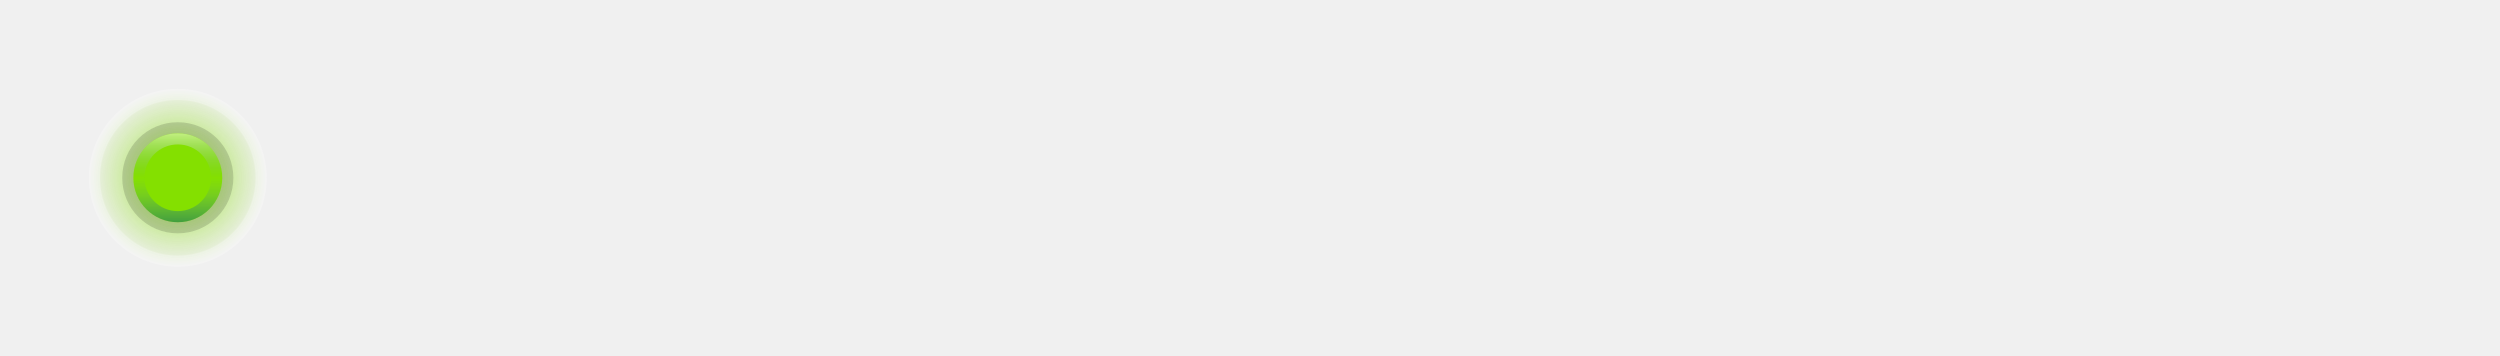
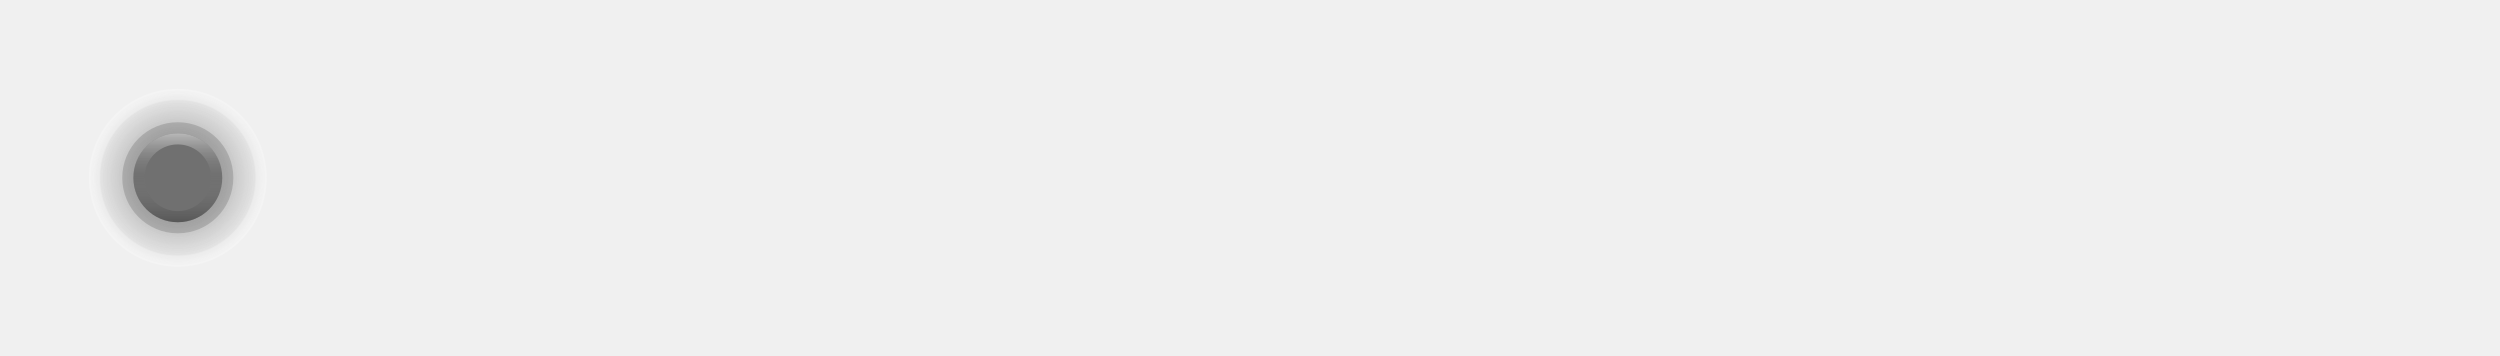
<svg xmlns="http://www.w3.org/2000/svg" xmlns:xlink="http://www.w3.org/1999/xlink" id="Foreground" enable-background="new 0 0 16 16" xml:space="preserve" height="32" viewBox="0 0 163.636 23.273" width="225" version="1.0" y="0px" x="0px">
  <defs id="defs2397">
    <linearGradient id="linearGradient3812">
-       <stop style="stop-color:#ffffff;stop-opacity:1;" offset="0" id="stop3814" />
-       <stop id="stop3822" offset="0.5" style="stop-color:#5a96ab;stop-opacity:0;" />
-       <stop style="stop-color:#005d7d;stop-opacity:1;" offset="1" id="stop3816" />
+       <stop id="stop3814" offset="0" style="stop-color:#ffffff;stop-opacity:1;" />
+       <stop style="stop-color:#5a96ab;stop-opacity:0;" offset="0.5" id="stop3822" />
+       <stop id="stop3816" offset="1" style="stop-color:#005d7d;stop-opacity:1;" />
    </linearGradient>
    <linearGradient id="linearGradient3995">
-       <stop style="stop-color:#84e000;stop-opacity:1;" offset="0" id="stop3997" />
-       <stop style="stop-color:#84e000;stop-opacity:0;" offset="1" id="stop3999" />
+       <stop id="stop3997" offset="0" style="stop-color:#84e000;stop-opacity:1;" />
+       <stop id="stop3999" offset="1" style="stop-color:#84e000;stop-opacity:0;" />
    </linearGradient>
    <linearGradient id="linearGradient3824">
-       <stop style="stop-color:#33b5e5;stop-opacity:1;" offset="0" id="stop3826" />
-       <stop style="stop-color:#33b5e5;stop-opacity:0.542;" offset="1" id="stop3828" />
+       <stop id="stop3826" offset="0" style="stop-color:#33b5e5;stop-opacity:1;" />
+       <stop id="stop3828" offset="1" style="stop-color:#33b5e5;stop-opacity:0.542;" />
    </linearGradient>
    <linearGradient id="linearGradient3815">
-       <stop id="stop3817" offset="0" style="stop-color:#e6e6e6;stop-opacity:1;" />
-       <stop id="stop3819" offset="1" style="stop-color:#ffffff;stop-opacity:1;" />
+       <stop style="stop-color:#e6e6e6;stop-opacity:1;" offset="0" id="stop3817" />
+       <stop style="stop-color:#ffffff;stop-opacity:1;" offset="1" id="stop3819" />
    </linearGradient>
    <linearGradient id="linearGradient3833">
-       <stop style="stop-color:#000000;stop-opacity:1;" offset="0" id="stop3836" />
-       <stop style="stop-color:#000000;stop-opacity:0;" offset="1" id="stop3838" />
+       <stop id="stop3836" offset="0" style="stop-color:#000000;stop-opacity:1;" />
+       <stop id="stop3838" offset="1" style="stop-color:#000000;stop-opacity:0;" />
    </linearGradient>
    <linearGradient id="linearGradient3808">
-       <stop style="stop-color:#d2d2d2;stop-opacity:1;" offset="0" id="stop3810" />
-       <stop style="stop-color:#f0f0f0;stop-opacity:1;" offset="1" id="stop3812" />
+       <stop id="stop3810" offset="0" style="stop-color:#d2d2d2;stop-opacity:1;" />
+       <stop id="stop3812" offset="1" style="stop-color:#f0f0f0;stop-opacity:1;" />
    </linearGradient>
    <linearGradient id="linearGradient3786">
-       <stop id="stop3788" offset="0" style="stop-color:#1e1e1e;stop-opacity:1;" />
-       <stop id="stop3790" offset="1" style="stop-color:#505050;stop-opacity:1;" />
+       <stop style="stop-color:#1e1e1e;stop-opacity:1;" offset="0" id="stop3788" />
+       <stop style="stop-color:#505050;stop-opacity:1;" offset="1" id="stop3790" />
    </linearGradient>
-     <filter id="filter16494-4" width="1.42" y="-0.209" x="-0.21" height="1.418" color-interpolation-filters="sRGB">
-       <feGaussianBlur id="feGaussianBlur16496-8" stdDeviation="1.328" />
+     <filter color-interpolation-filters="sRGB" height="1.418" x="-0.21" y="-0.209" width="1.42" id="filter16494-4">
+       <feGaussianBlur stdDeviation="1.328" id="feGaussianBlur16496-8" />
    </filter>
-     <radialGradient id="radialGradient16504-1" gradientUnits="userSpaceOnUse" cy="5.819" cx="7.658" gradientTransform="matrix(1.0474,0,0,1.0517,-0.36326,-0.42032)" r="8.693">
-       <stop id="stop16500-8" style="stop-color:#7b7b7b" offset="0" />
-       <stop id="stop16502-0" style="stop-color:#101010" offset="1" />
+     <radialGradient r="8.693" gradientTransform="matrix(1.0474,0,0,1.0517,-0.36326,-0.42032)" cx="7.658" cy="5.819" gradientUnits="userSpaceOnUse" id="radialGradient16504-1">
+       <stop offset="0" style="stop-color:#7b7b7b" id="stop16500-8" />
+       <stop offset="1" style="stop-color:#101010" id="stop16502-0" />
    </radialGradient>
-     <filter id="filter16524-9" width="1.426" y="-0.213" x="-0.213" height="1.426" color-interpolation-filters="sRGB">
-       <feGaussianBlur id="feGaussianBlur16526-0" stdDeviation="0.71" />
+     <filter color-interpolation-filters="sRGB" height="1.426" x="-0.213" y="-0.213" width="1.426" id="filter16524-9">
+       <feGaussianBlur stdDeviation="0.71" id="feGaussianBlur16526-0" />
    </filter>
-     <clipPath clipPathUnits="userSpaceOnUse" id="clipPath2849">
-       <rect ry="2" rx="2" y="1" x="1" height="20" width="20" id="rect2851" style="fill:#ffffff;fill-opacity:1;fill-rule:evenodd;stroke:none;display:inline" />
+     <clipPath id="clipPath2849" clipPathUnits="userSpaceOnUse">
+       <rect style="fill:#ffffff;fill-opacity:1;fill-rule:evenodd;stroke:none;display:inline" id="rect2851" width="20" height="20" x="1" y="1" rx="2" ry="2" />
    </clipPath>
-     <linearGradient gradientTransform="matrix(0.8727272,0,0,0.8727272,2.036363,2.036365)" xlink:href="#linearGradient3831" id="linearGradient3845" x1="11" y1="19.5" x2="21" y2="19.5" gradientUnits="userSpaceOnUse" spreadMethod="reflect" />
+     <linearGradient spreadMethod="reflect" gradientUnits="userSpaceOnUse" y2="19.5" x2="21" y1="19.5" x1="11" id="linearGradient3845" xlink:href="#linearGradient3831" gradientTransform="matrix(0.8727272,0,0,0.8727272,2.036363,2.036365)" />
    <linearGradient id="linearGradient3831">
-       <stop style="stop-color:#ffffff;stop-opacity:1;" offset="0" id="stop3833" />
-       <stop id="stop3821" offset="0.75" style="stop-color:#ffffff;stop-opacity:0.498;" />
-       <stop style="stop-color:#ffffff;stop-opacity:0;" offset="1" id="stop3835" />
+       <stop id="stop3833" offset="0" style="stop-color:#ffffff;stop-opacity:1;" />
+       <stop style="stop-color:#ffffff;stop-opacity:0.498;" offset="0.75" id="stop3821" />
+       <stop id="stop3835" offset="1" style="stop-color:#ffffff;stop-opacity:0;" />
    </linearGradient>
-     <linearGradient gradientTransform="matrix(0.8727272,0,0,0.8727272,2.036363,2.036365)" y2="16" x2="10" y1="1" x1="10" gradientUnits="userSpaceOnUse" id="linearGradient3101" xlink:href="#linearGradient3823" />
+     <linearGradient xlink:href="#linearGradient3823" id="linearGradient3101" gradientUnits="userSpaceOnUse" x1="10" y1="1" x2="10" y2="16" gradientTransform="matrix(0.8727272,0,0,0.8727272,2.036363,2.036365)" />
    <linearGradient id="linearGradient3823">
-       <stop id="stop3825" offset="0" style="stop-color:#ffffff;stop-opacity:1;" />
-       <stop id="stop3829" offset="1" style="stop-color:#ffffff;stop-opacity:0;" />
+       <stop style="stop-color:#ffffff;stop-opacity:1;" offset="0" id="stop3825" />
+       <stop style="stop-color:#ffffff;stop-opacity:0;" offset="1" id="stop3829" />
    </linearGradient>
-     <linearGradient xlink:href="#linearGradient3786" id="linearGradient3181" x1="-3.061" y1="27.258" x2="-3.061" y2="7.254" gradientUnits="userSpaceOnUse" gradientTransform="matrix(0.8727272,0,0,0.8727272,11.74054,-3.425334)" />
+     <linearGradient gradientTransform="matrix(0.8727272,0,0,0.8727272,11.74054,-3.425334)" gradientUnits="userSpaceOnUse" y2="7.254" x2="-3.061" y1="27.258" x1="-3.061" id="linearGradient3181" xlink:href="#linearGradient3786" />
    <linearGradient id="linearGradient3257">
-       <stop style="stop-color:#a50000;stop-opacity:1;" offset="0" id="stop3259" />
-       <stop style="stop-color:#e73800;stop-opacity:1;" offset="1" id="stop3261" />
+       <stop id="stop3259" offset="0" style="stop-color:#a50000;stop-opacity:1;" />
+       <stop id="stop3261" offset="1" style="stop-color:#e73800;stop-opacity:1;" />
    </linearGradient>
-     <linearGradient xlink:href="#linearGradient3786" id="linearGradient3796" gradientUnits="userSpaceOnUse" gradientTransform="matrix(0.8727272,0,0,0.8727272,11.74054,-3.425334)" x1="-3.061" y1="27.258" x2="-3.061" y2="7.254" />
-     <linearGradient xlink:href="#linearGradient3786" id="linearGradient3800" gradientUnits="userSpaceOnUse" gradientTransform="matrix(0.8727272,0,0,0.8727272,11.74054,-3.425334)" x1="-3.061" y1="27.258" x2="-3.061" y2="7.254" />
-     <linearGradient xlink:href="#linearGradient3786" id="linearGradient3805" gradientUnits="userSpaceOnUse" gradientTransform="matrix(1.2,0,0,1.2,16.14325,-4.709834)" x1="-3.061" y1="27.258" x2="-3.061" y2="7.254" />
-     <linearGradient xlink:href="#linearGradient3808" id="linearGradient3814" gradientUnits="userSpaceOnUse" gradientTransform="matrix(1.2,0,0,1.2,16.14325,-4.709834)" x1="-3.061" y1="27.258" x2="-3.061" y2="7.254" />
-     <linearGradient xlink:href="#linearGradient3786" id="linearGradient3818" gradientUnits="userSpaceOnUse" gradientTransform="matrix(0.8727272,0,0,0.8727272,11.74054,-3.425334)" x1="-3.061" y1="27.258" x2="-3.061" y2="7.254" />
-     <linearGradient xlink:href="#linearGradient3786" id="linearGradient3822" gradientUnits="userSpaceOnUse" gradientTransform="matrix(1.2,0,0,1.2,16.14325,-4.709834)" x1="-3.061" y1="27.258" x2="-3.061" y2="7.254" />
-     <linearGradient xlink:href="#linearGradient3786" id="linearGradient3826" gradientUnits="userSpaceOnUse" gradientTransform="matrix(0.8727272,0,0,0.8727272,11.74054,-3.425334)" x1="-3.061" y1="27.258" x2="-3.061" y2="7.254" />
-     <linearGradient xlink:href="#linearGradient3786" id="linearGradient3830" gradientUnits="userSpaceOnUse" gradientTransform="matrix(0.8727272,0,0,0.8727272,11.74054,-3.425334)" x1="-3.061" y1="27.258" x2="-3.061" y2="7.254" />
-     <linearGradient xlink:href="#linearGradient3833" id="linearGradient3840" x1="15" y1="6" x2="15" y2="35" gradientUnits="userSpaceOnUse" />
-     <radialGradient xlink:href="#linearGradient3995" id="radialGradient4001" cx="16" cy="16" fx="16" fy="16" r="9" gradientUnits="userSpaceOnUse" />
-     <linearGradient xlink:href="#linearGradient3812" id="linearGradient3819" x1="8" y1="12" x2="16" y2="12" gradientUnits="userSpaceOnUse" gradientTransform="matrix(0,0.7272727,-0.7272727,0,20.36364,2.909091)" />
+     <linearGradient y2="7.254" x2="-3.061" y1="27.258" x1="-3.061" gradientTransform="matrix(0.8727272,0,0,0.8727272,11.74054,-3.425334)" gradientUnits="userSpaceOnUse" id="linearGradient3796" xlink:href="#linearGradient3786" />
+     <linearGradient y2="7.254" x2="-3.061" y1="27.258" x1="-3.061" gradientTransform="matrix(0.8727272,0,0,0.8727272,11.74054,-3.425334)" gradientUnits="userSpaceOnUse" id="linearGradient3800" xlink:href="#linearGradient3786" />
+     <linearGradient y2="7.254" x2="-3.061" y1="27.258" x1="-3.061" gradientTransform="matrix(1.2,0,0,1.2,16.14325,-4.709834)" gradientUnits="userSpaceOnUse" id="linearGradient3805" xlink:href="#linearGradient3786" />
+     <linearGradient y2="7.254" x2="-3.061" y1="27.258" x1="-3.061" gradientTransform="matrix(1.2,0,0,1.2,16.14325,-4.709834)" gradientUnits="userSpaceOnUse" id="linearGradient3814" xlink:href="#linearGradient3808" />
+     <linearGradient y2="7.254" x2="-3.061" y1="27.258" x1="-3.061" gradientTransform="matrix(0.8727272,0,0,0.8727272,11.74054,-3.425334)" gradientUnits="userSpaceOnUse" id="linearGradient3818" xlink:href="#linearGradient3786" />
+     <linearGradient y2="7.254" x2="-3.061" y1="27.258" x1="-3.061" gradientTransform="matrix(1.2,0,0,1.2,16.14325,-4.709834)" gradientUnits="userSpaceOnUse" id="linearGradient3822" xlink:href="#linearGradient3786" />
+     <linearGradient y2="7.254" x2="-3.061" y1="27.258" x1="-3.061" gradientTransform="matrix(0.8727272,0,0,0.8727272,11.74054,-3.425334)" gradientUnits="userSpaceOnUse" id="linearGradient3826" xlink:href="#linearGradient3786" />
+     <linearGradient y2="7.254" x2="-3.061" y1="27.258" x1="-3.061" gradientTransform="matrix(0.8727272,0,0,0.8727272,11.74054,-3.425334)" gradientUnits="userSpaceOnUse" id="linearGradient3830" xlink:href="#linearGradient3786" />
+     <linearGradient gradientUnits="userSpaceOnUse" y2="35" x2="15" y1="6" x1="15" id="linearGradient3840" xlink:href="#linearGradient3833" />
+     <radialGradient gradientUnits="userSpaceOnUse" r="9" fy="16" fx="16" cy="16" cx="16" id="radialGradient4001" xlink:href="#linearGradient3995" />
+     <linearGradient gradientTransform="matrix(0,0.7272727,-0.7272727,0,20.36364,2.909091)" gradientUnits="userSpaceOnUse" y2="12" x2="16" y1="12" x1="8" id="linearGradient3819" xlink:href="#linearGradient3812" />
+     <radialGradient gradientUnits="userSpaceOnUse" r="9" fy="16" fx="16" cy="16" cx="16" id="radialGradient4001-850" xlink:href="#linearGradient3995-871" />
+     <linearGradient id="linearGradient3995-871">
+       <stop id="stop3104" offset="0" style="stop-color:#707070;stop-opacity:1;" />
+       <stop id="stop3106" offset="1" style="stop-color:#707070;stop-opacity:0;" />
+     </linearGradient>
+     <linearGradient gradientTransform="matrix(0,0.7272727,-0.7272727,0,20.36364,2.909091)" gradientUnits="userSpaceOnUse" y2="12" x2="16" y1="12" x1="8" id="linearGradient3819-127" xlink:href="#linearGradient3812-230" />
+     <linearGradient id="linearGradient3812-230">
+       <stop id="stop3110" offset="0" style="stop-color:#ffffff;stop-opacity:1;" />
+       <stop style="stop-color:#828282;stop-opacity:0;" offset="0.5" id="stop3112" />
+       <stop id="stop3114" offset="1" style="stop-color:#3e3e3e;stop-opacity:1;" />
+     </linearGradient>
  </defs>
-   <path transform="matrix(0.6464647,0,0,0.6464647,1.292928,1.292929)" d="M 25,16 A 9,9 0 1 1 7,16 9,9 0 1 1 25,16 z" id="path3993" style="opacity:0.8;color:#000000;fill:url(#radialGradient4001);fill-opacity:1;fill-rule:nonzero;stroke:none;stroke-width:2;marker:none;visibility:visible;display:inline;overflow:visible;enable-background:accumulate" />
-   <path style="opacity:0.3;color:#000000;fill:#ffffff;fill-opacity:1;fill-rule:nonzero;stroke:none;stroke-width:2;marker:none;visibility:visible;display:inline;overflow:visible;enable-background:accumulate" d="m 11.636,5.818 c -3.213,0 -5.818,2.605 -5.818,5.818 0,3.213 2.605,5.818 5.818,5.818 3.213,0 5.818,-2.605 5.818,-5.818 0,-3.213 -2.605,-5.818 -5.818,-5.818 z m 0,0.727 c 2.812,0 5.091,2.279 5.091,5.091 0,2.812 -2.279,5.091 -5.091,5.091 -2.812,0 -5.091,-2.279 -5.091,-5.091 0,-2.812 2.279,-5.091 5.091,-5.091 z" id="path3832" />
-   <path transform="matrix(0.4040404,0,0,0.4040404,5.171717,5.171717)" d="M 25,16 A 9,9 0 1 1 7,16 9,9 0 1 1 25,16 z" id="path4012" style="opacity:0.15;color:#000000;fill:#000000;fill-opacity:1;fill-rule:nonzero;stroke:none;stroke-width:2;marker:none;visibility:visible;display:inline;overflow:visible;enable-background:accumulate" />
-   <path style="color:#000000;fill:#84e000;fill-opacity:1;fill-rule:nonzero;stroke:none;stroke-width:2;marker:none;visibility:visible;display:inline;overflow:visible;enable-background:accumulate" id="path4003" d="M 25,16 A 9,9 0 1 1 7,16 9,9 0 1 1 25,16 z" transform="matrix(0.3232323,0,0,0.3232323,6.464646,6.464646)" />
-   <path style="opacity:0.5;color:#000000;fill:url(#linearGradient3819);fill-opacity:1;fill-rule:nonzero;stroke:none;stroke-width:2;marker:none;visibility:visible;display:inline;overflow:visible;enable-background:accumulate" d="m 14.545,11.636 c 0,-1.607 -1.302,-2.909 -2.909,-2.909 -1.607,0 -2.909,1.302 -2.909,2.909 0,1.607 1.302,2.909 2.909,2.909 1.607,0 2.909,-1.302 2.909,-2.909 z m -0.727,0 c 0,1.205 -0.977,2.182 -2.182,2.182 -1.205,0 -2.182,-0.977 -2.182,-2.182 0,-1.205 0.977,-2.182 2.182,-2.182 1.205,0 2.182,0.977 2.182,2.182 z" id="path3807" />
+   <path style="opacity:0.8;color:#000000;fill:url(#radialGradient4001-850);fill-opacity:1;fill-rule:nonzero;stroke:none;stroke-width:2;marker:none;visibility:visible;display:inline;overflow:visible;enable-background:accumulate" id="path3993" d="M 25,16 A 9,9 0 1 1 7,16 9,9 0 1 1 25,16 z" transform="matrix(0.6464647,0,0,0.6464647,1.292928,1.292929)" />
+   <path id="path3832" d="m 11.636,5.818 c -3.213,0 -5.818,2.605 -5.818,5.818 0,3.213 2.605,5.818 5.818,5.818 3.213,0 5.818,-2.605 5.818,-5.818 0,-3.213 -2.605,-5.818 -5.818,-5.818 z m 0,0.727 c 2.812,0 5.091,2.279 5.091,5.091 0,2.812 -2.279,5.091 -5.091,5.091 -2.812,0 -5.091,-2.279 -5.091,-5.091 0,-2.812 2.279,-5.091 5.091,-5.091 z" style="opacity:0.3;color:#000000;fill:#ffffff;fill-opacity:1;fill-rule:nonzero;stroke:none;stroke-width:2;marker:none;visibility:visible;display:inline;overflow:visible;enable-background:accumulate" />
+   <path style="opacity:0.15;color:#000000;fill:#000000;fill-opacity:1;fill-rule:nonzero;stroke:none;stroke-width:2;marker:none;visibility:visible;display:inline;overflow:visible;enable-background:accumulate" id="path4012" d="M 25,16 A 9,9 0 1 1 7,16 9,9 0 1 1 25,16 z" transform="matrix(0.4040404,0,0,0.4040404,5.171717,5.171717)" />
+   <path transform="matrix(0.3232323,0,0,0.3232323,6.464646,6.464646)" d="M 25,16 A 9,9 0 1 1 7,16 9,9 0 1 1 25,16 z" id="path4003" style="color:#000000;fill:#707070;fill-opacity:1;fill-rule:nonzero;stroke:none;stroke-width:2;marker:none;visibility:visible;display:inline;overflow:visible;enable-background:accumulate" />
+   <path id="path3807" d="m 14.545,11.636 c 0,-1.607 -1.302,-2.909 -2.909,-2.909 -1.607,0 -2.909,1.302 -2.909,2.909 0,1.607 1.302,2.909 2.909,2.909 1.607,0 2.909,-1.302 2.909,-2.909 z m -0.727,0 c 0,1.205 -0.977,2.182 -2.182,2.182 -1.205,0 -2.182,-0.977 -2.182,-2.182 0,-1.205 0.977,-2.182 2.182,-2.182 1.205,0 2.182,0.977 2.182,2.182 z" style="opacity:0.5;color:#000000;fill:url(#linearGradient3819-127);fill-opacity:1;fill-rule:nonzero;stroke:none;stroke-width:2;marker:none;visibility:visible;display:inline;overflow:visible;enable-background:accumulate" />
</svg>
